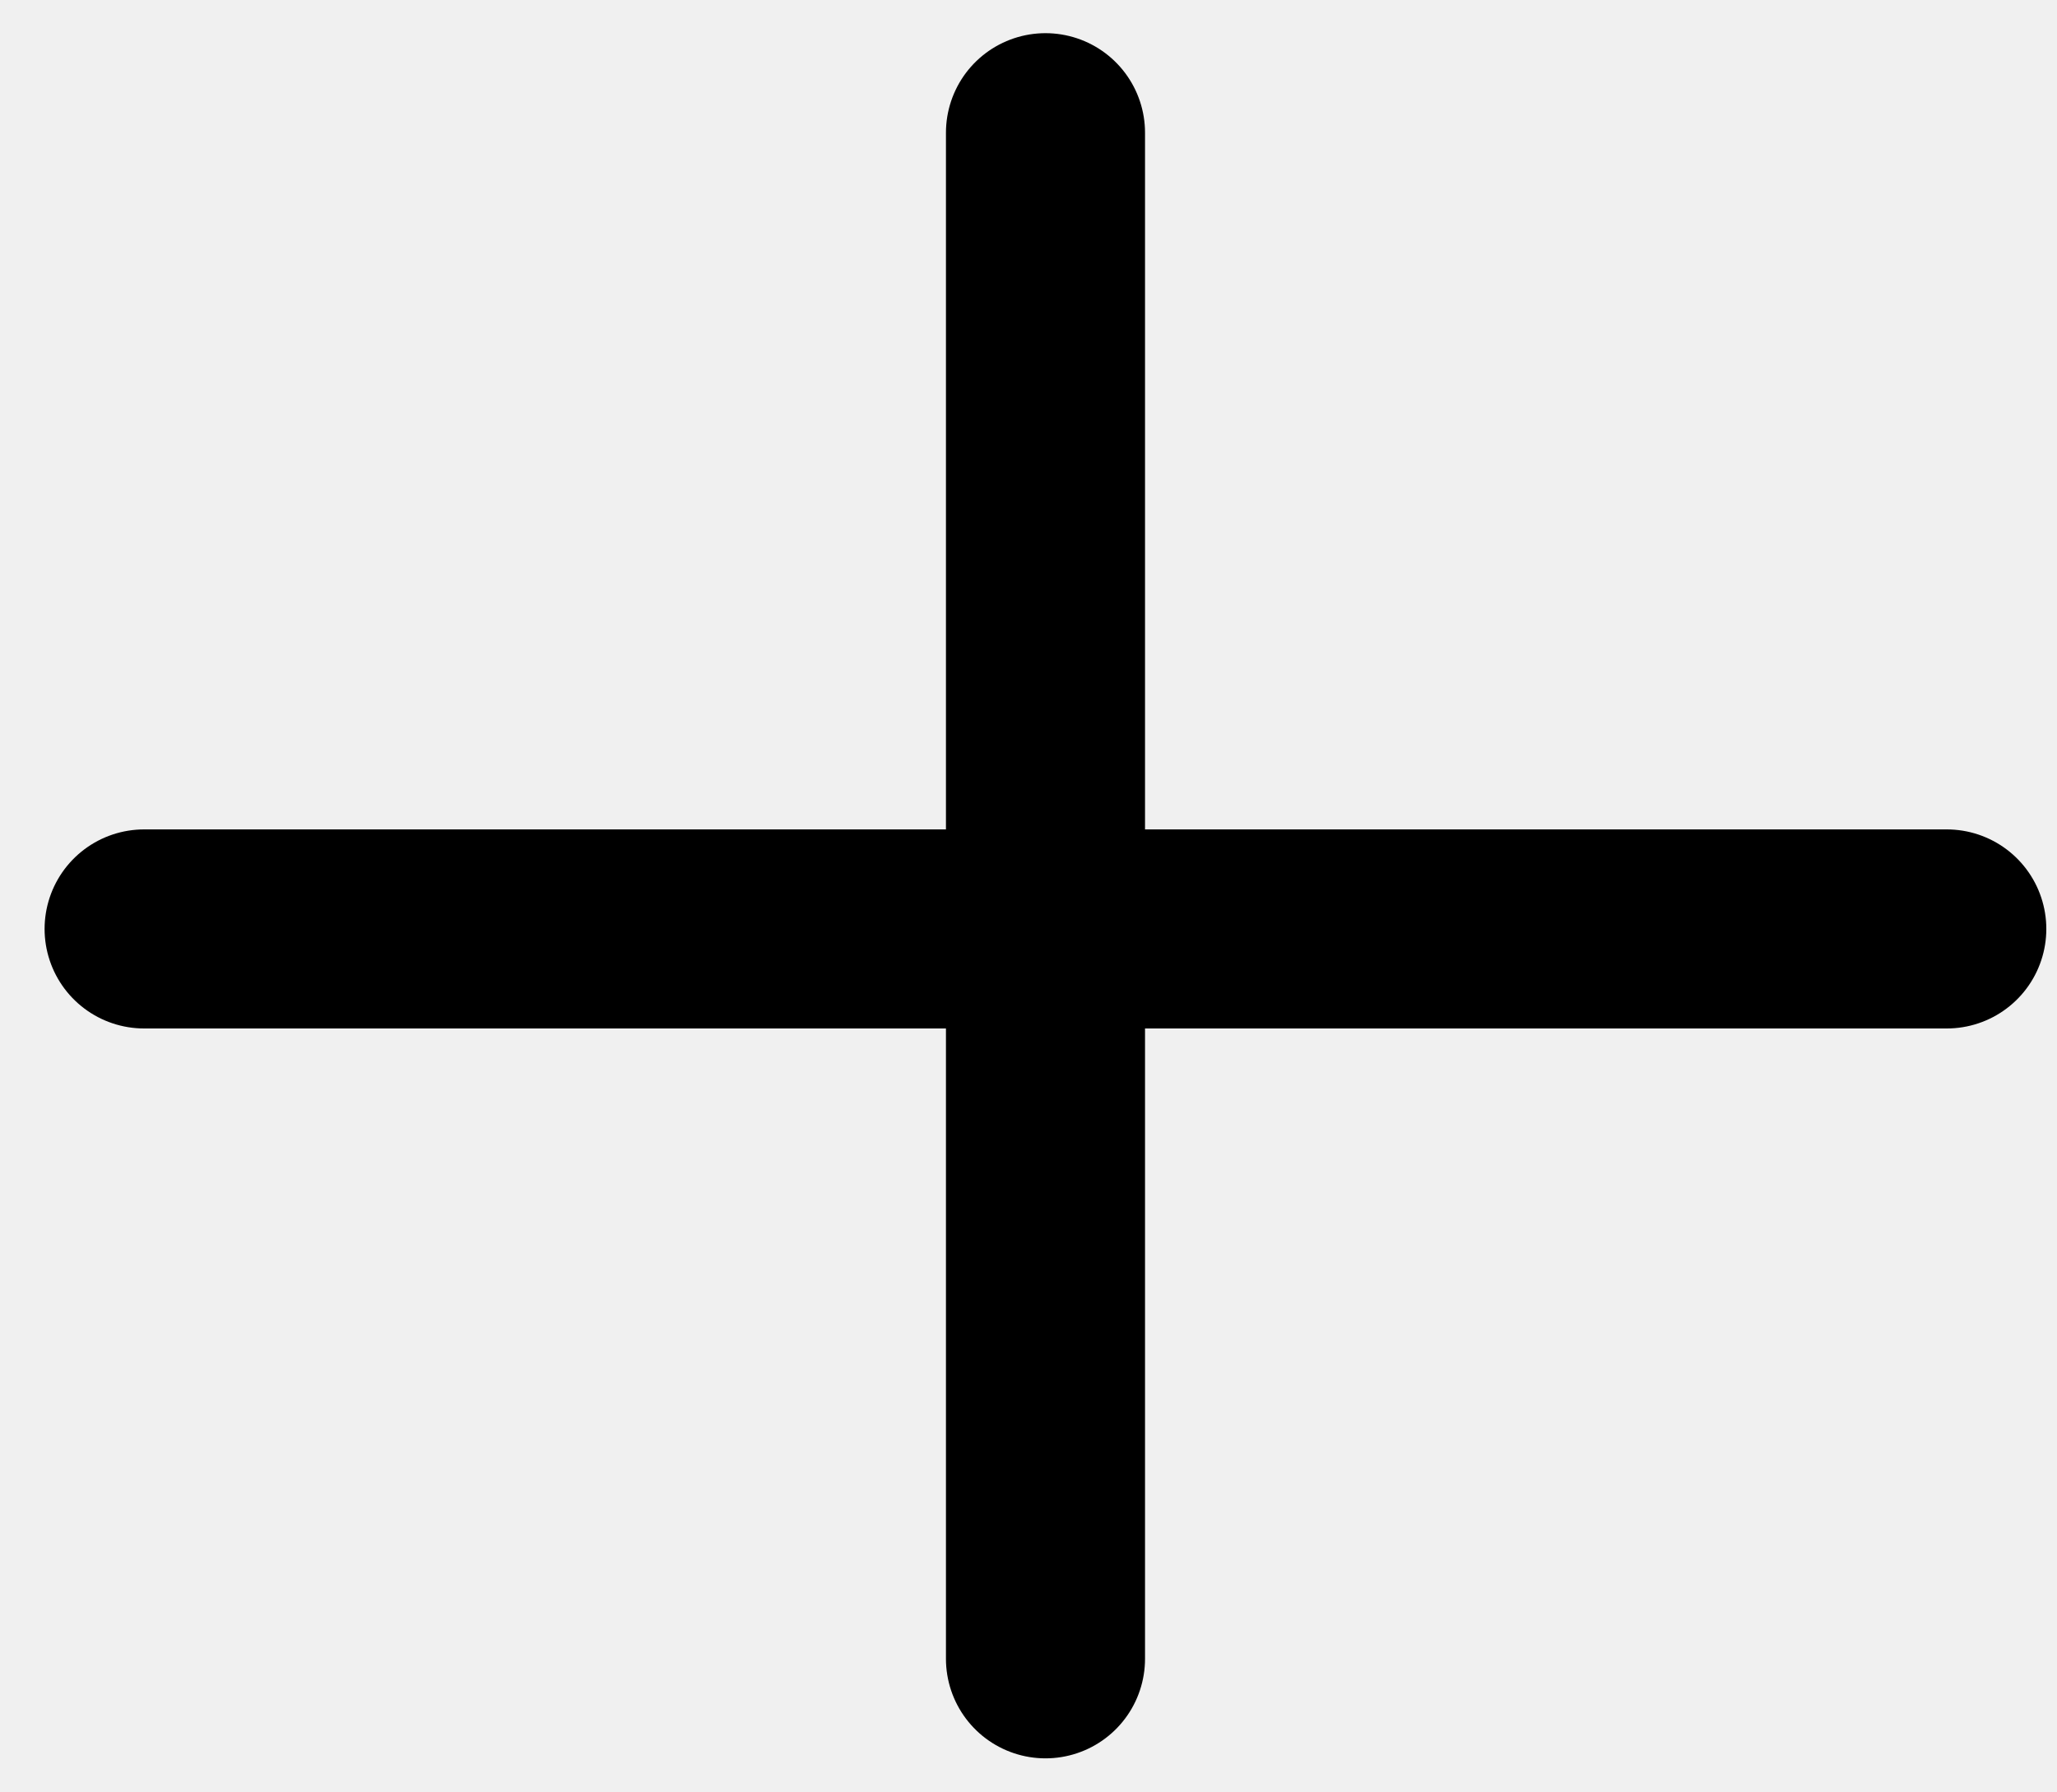
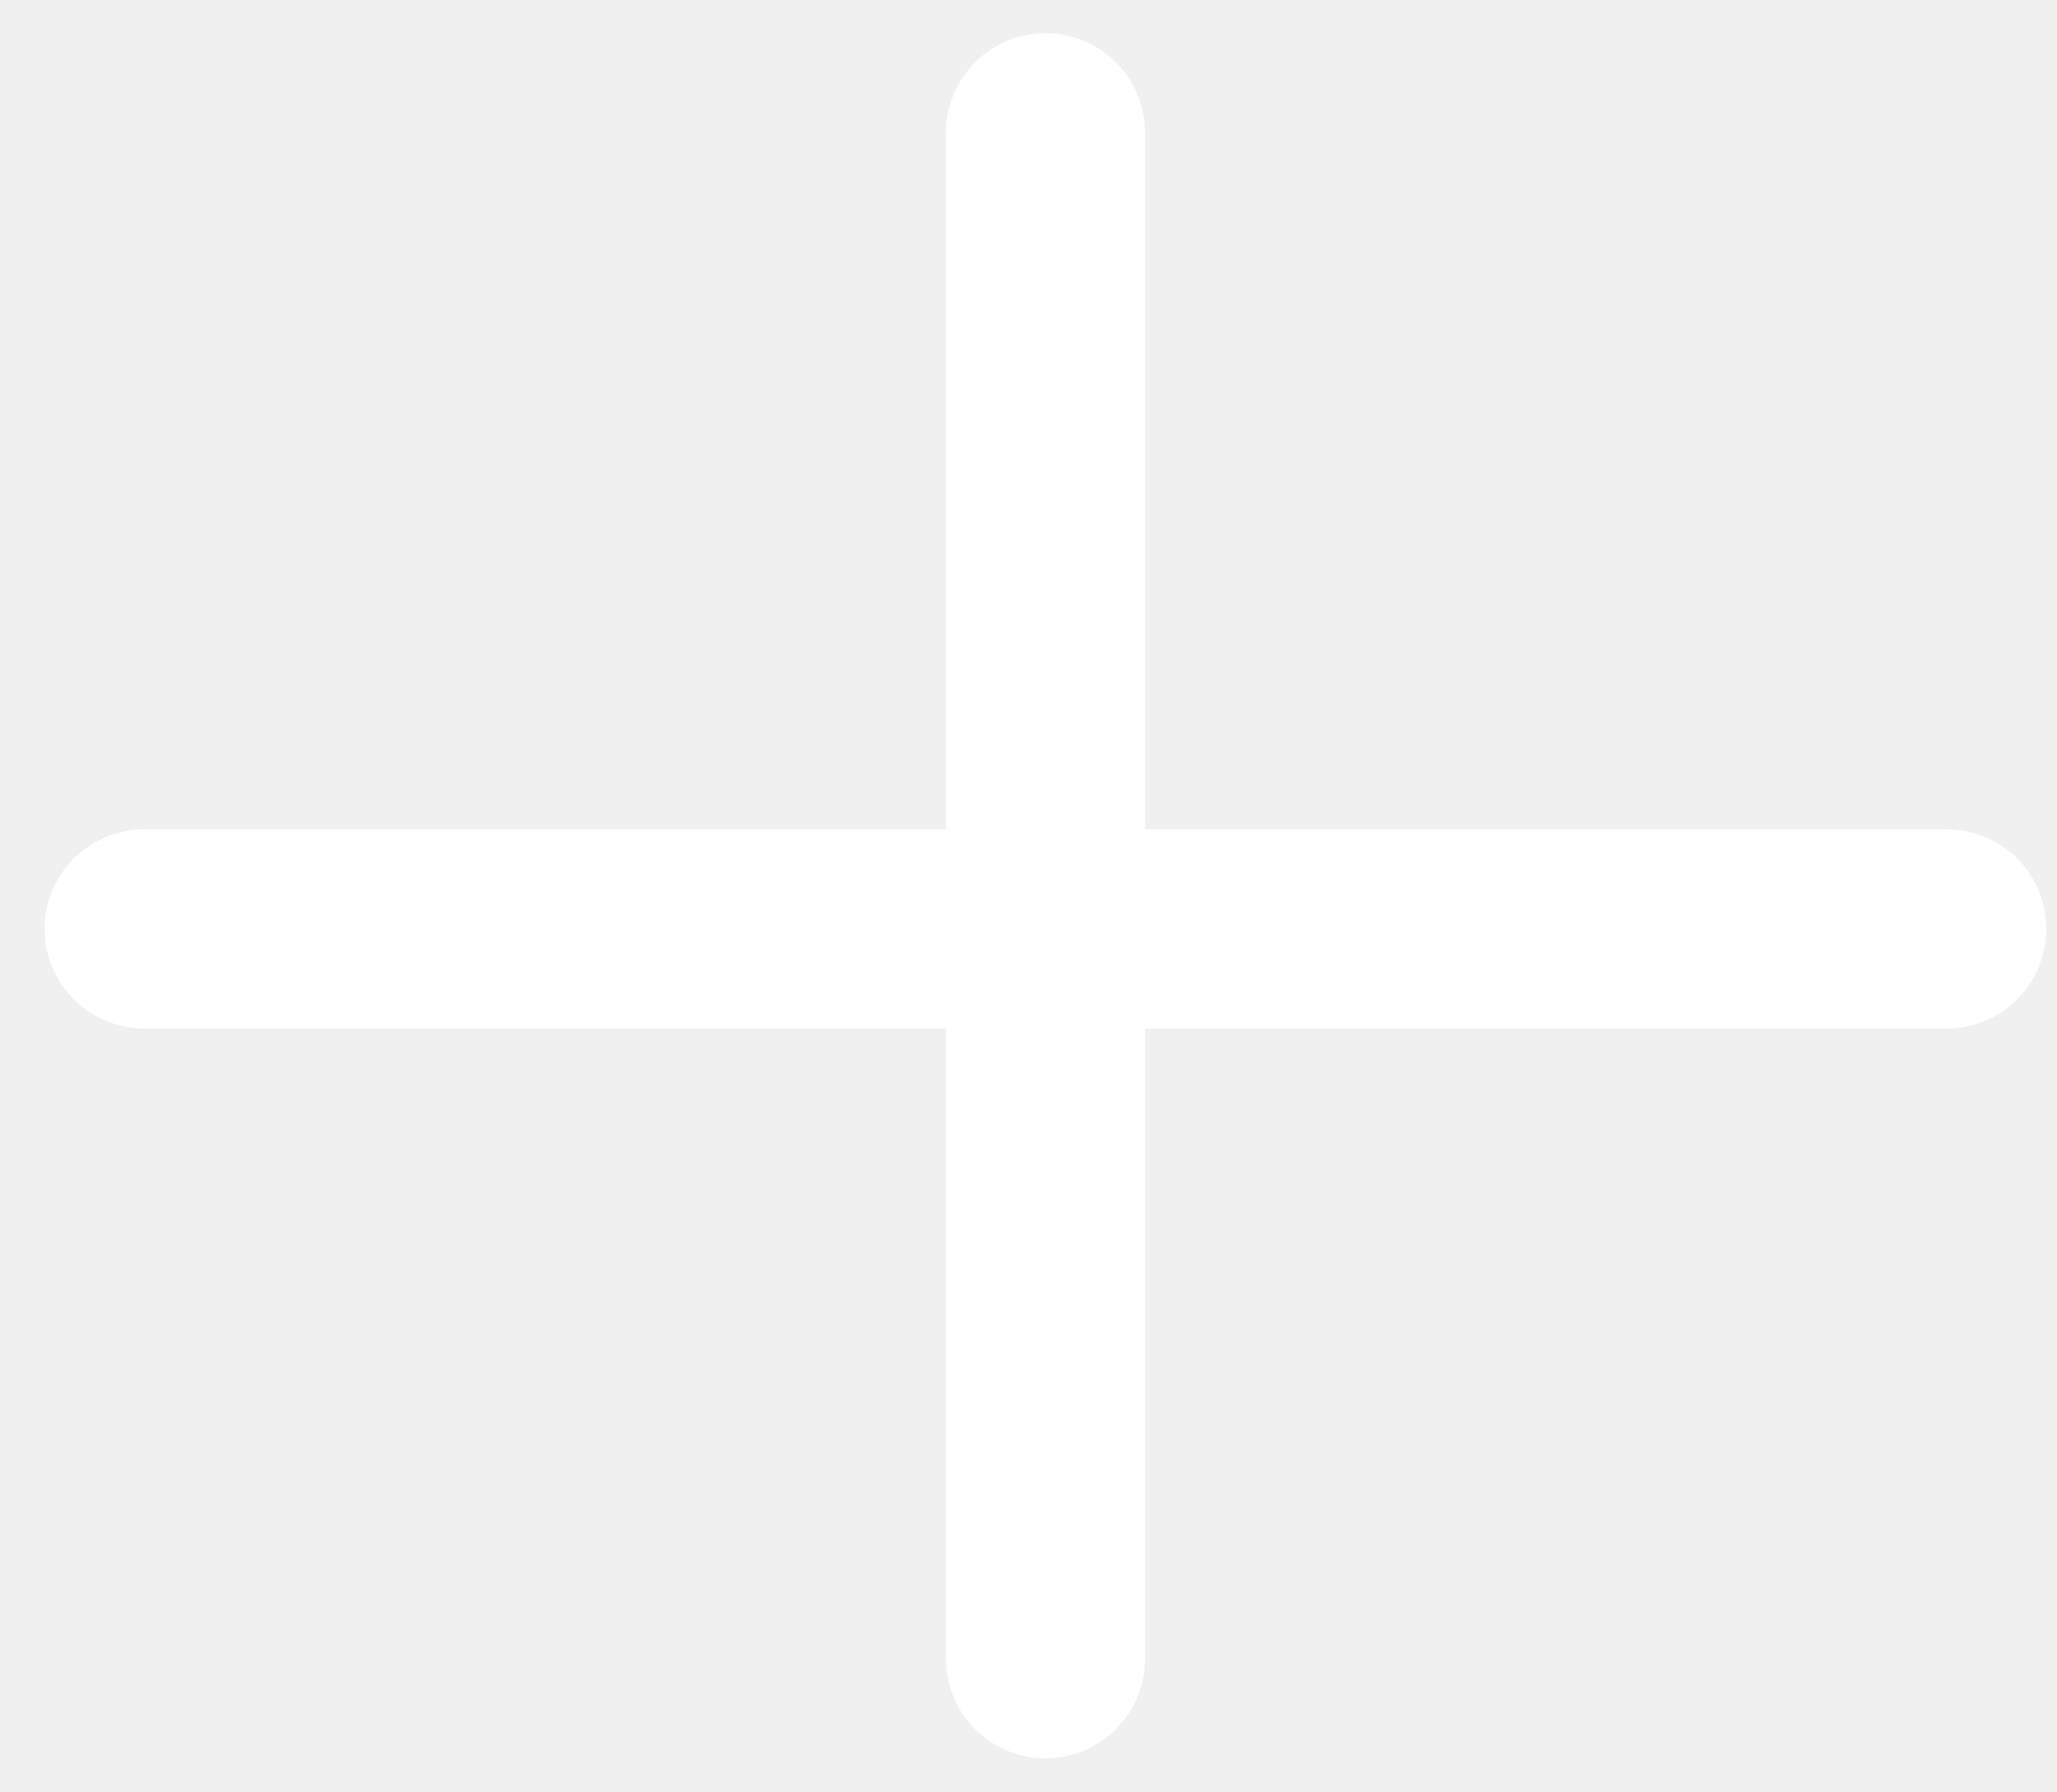
<svg xmlns="http://www.w3.org/2000/svg" width="31" height="27" viewBox="0 0 31 27" fill="none">
-   <path d="M2.172 14H29.339" stroke="black" stroke-width="3" stroke-linecap="round" />
-   <path d="M15.756 25L15.756 2" stroke="black" stroke-width="3" stroke-linecap="round" />
+   <path d="M2.172 14H29.339" stroke="white" stroke-width="3" stroke-linecap="round" />
+   <path d="M15.756 25L15.756 2" stroke="white" stroke-width="3" stroke-linecap="round" />
</svg>
